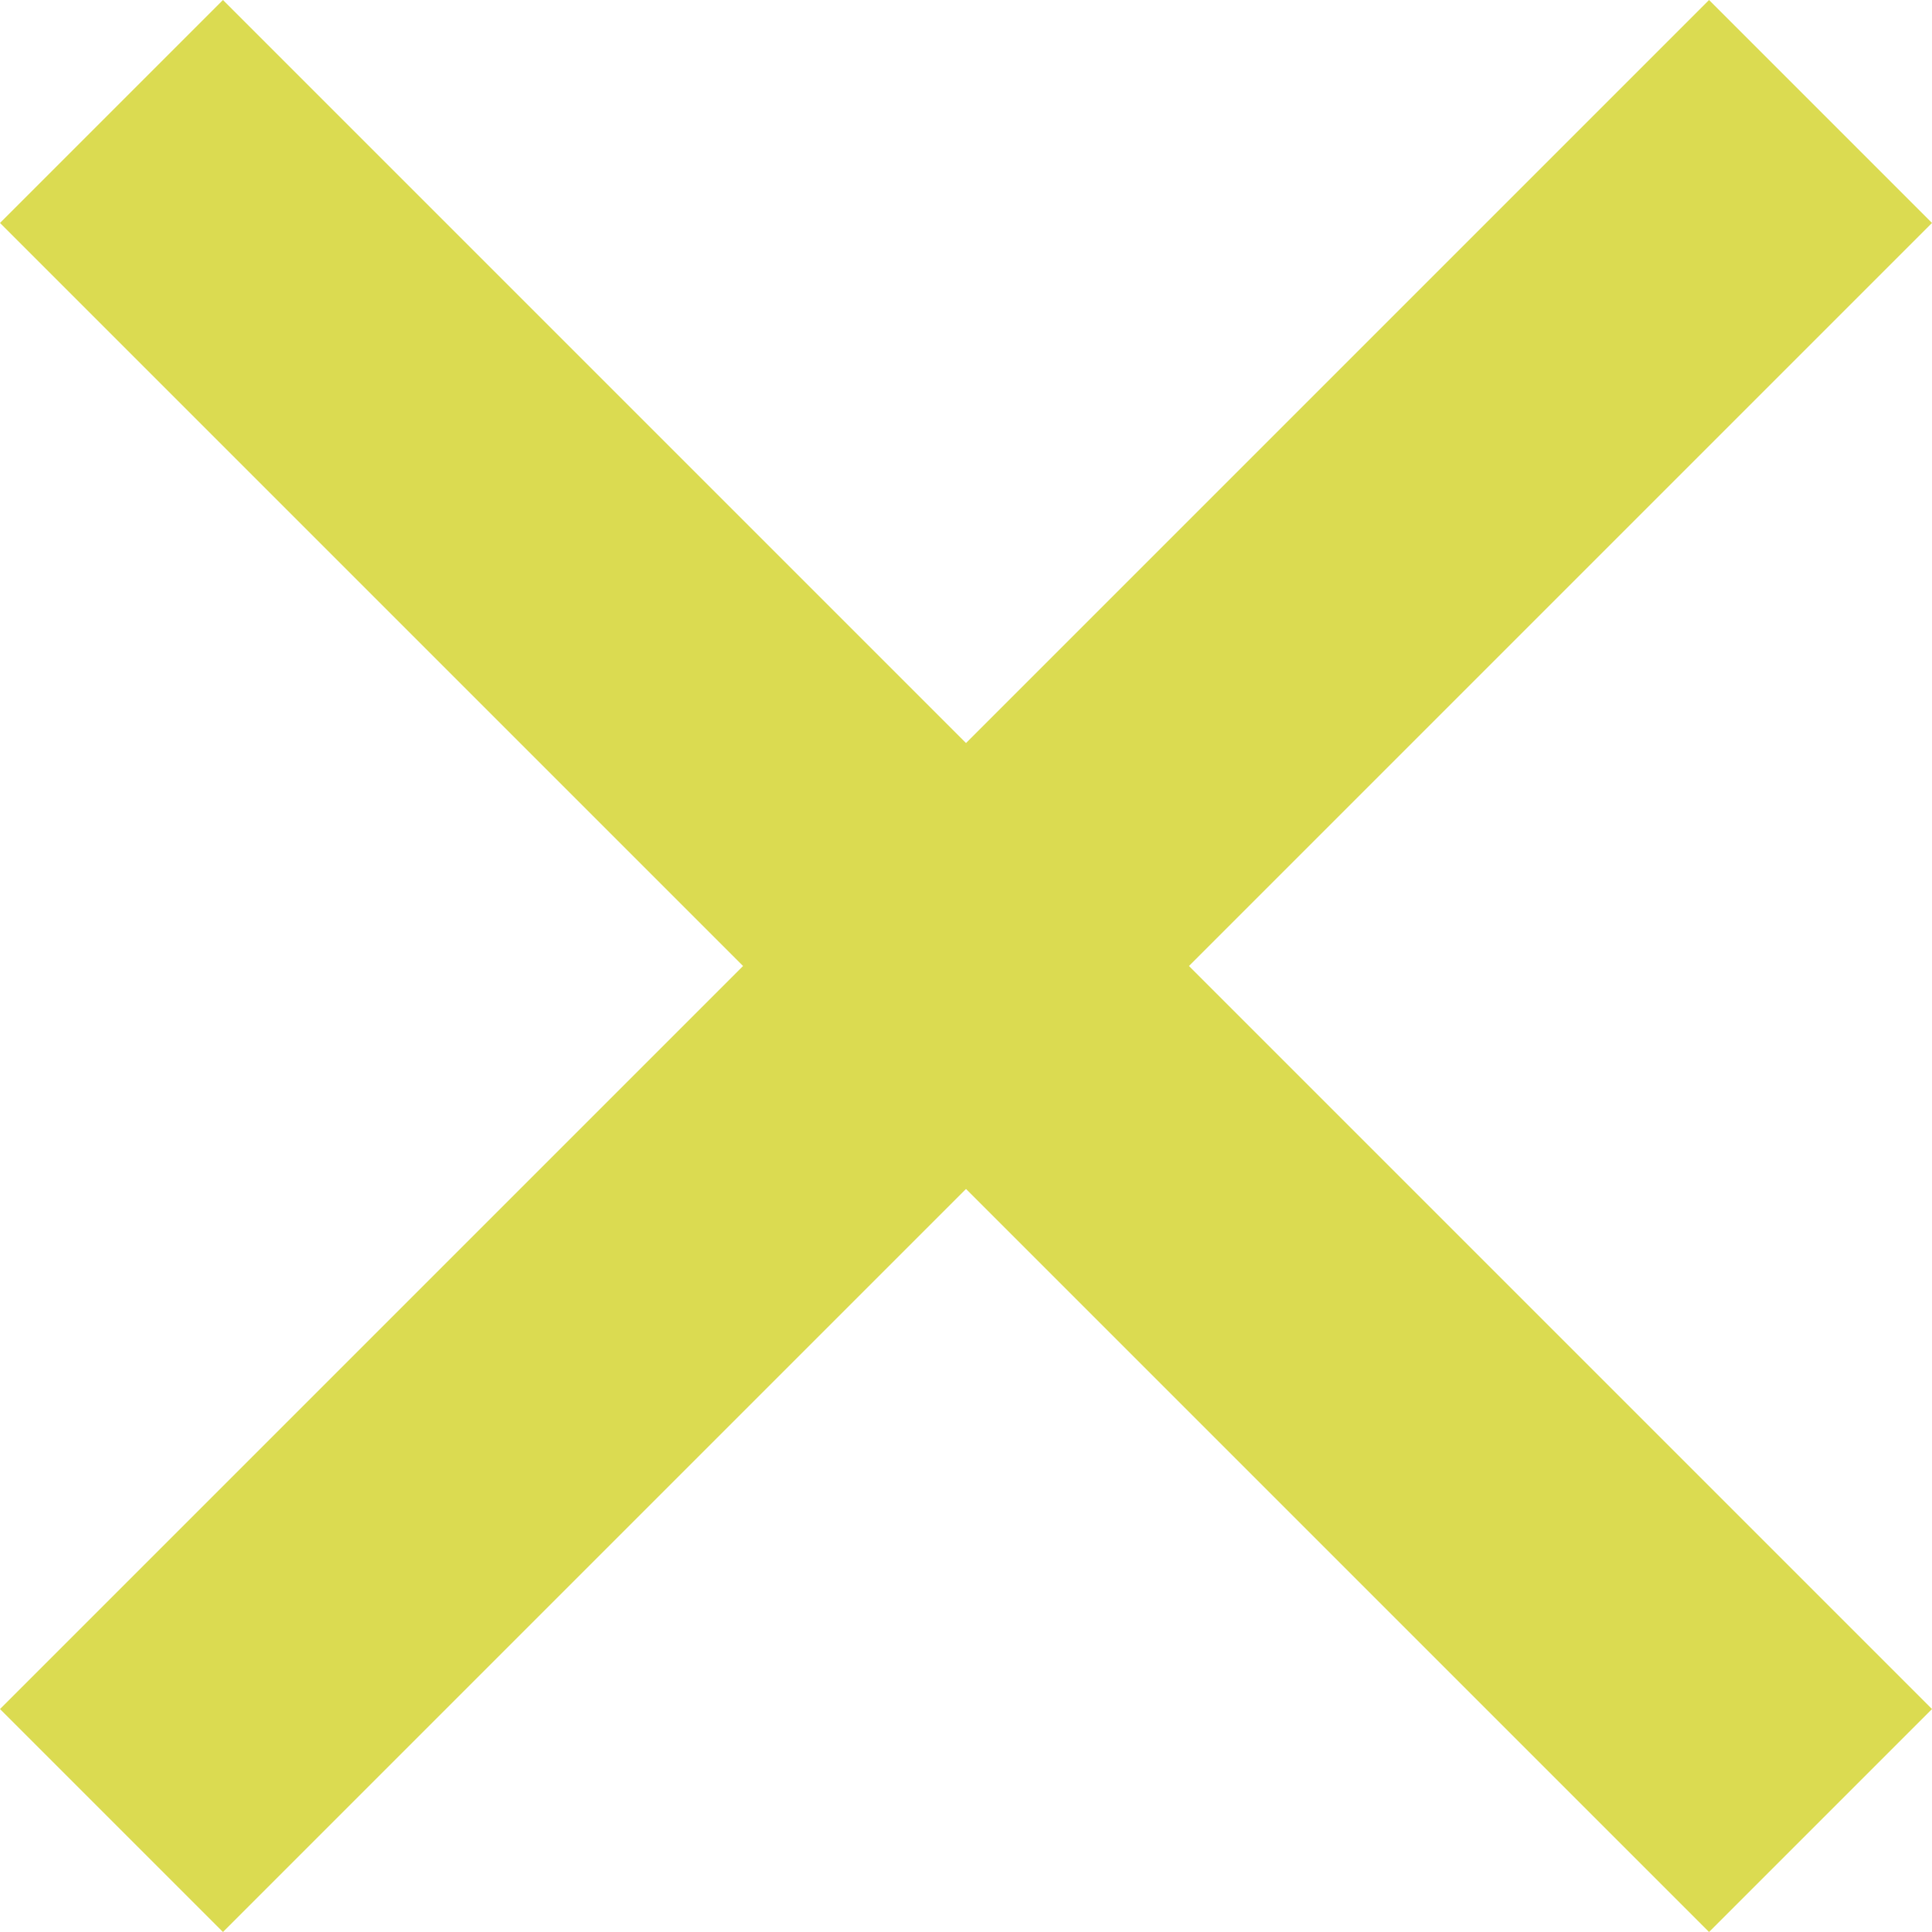
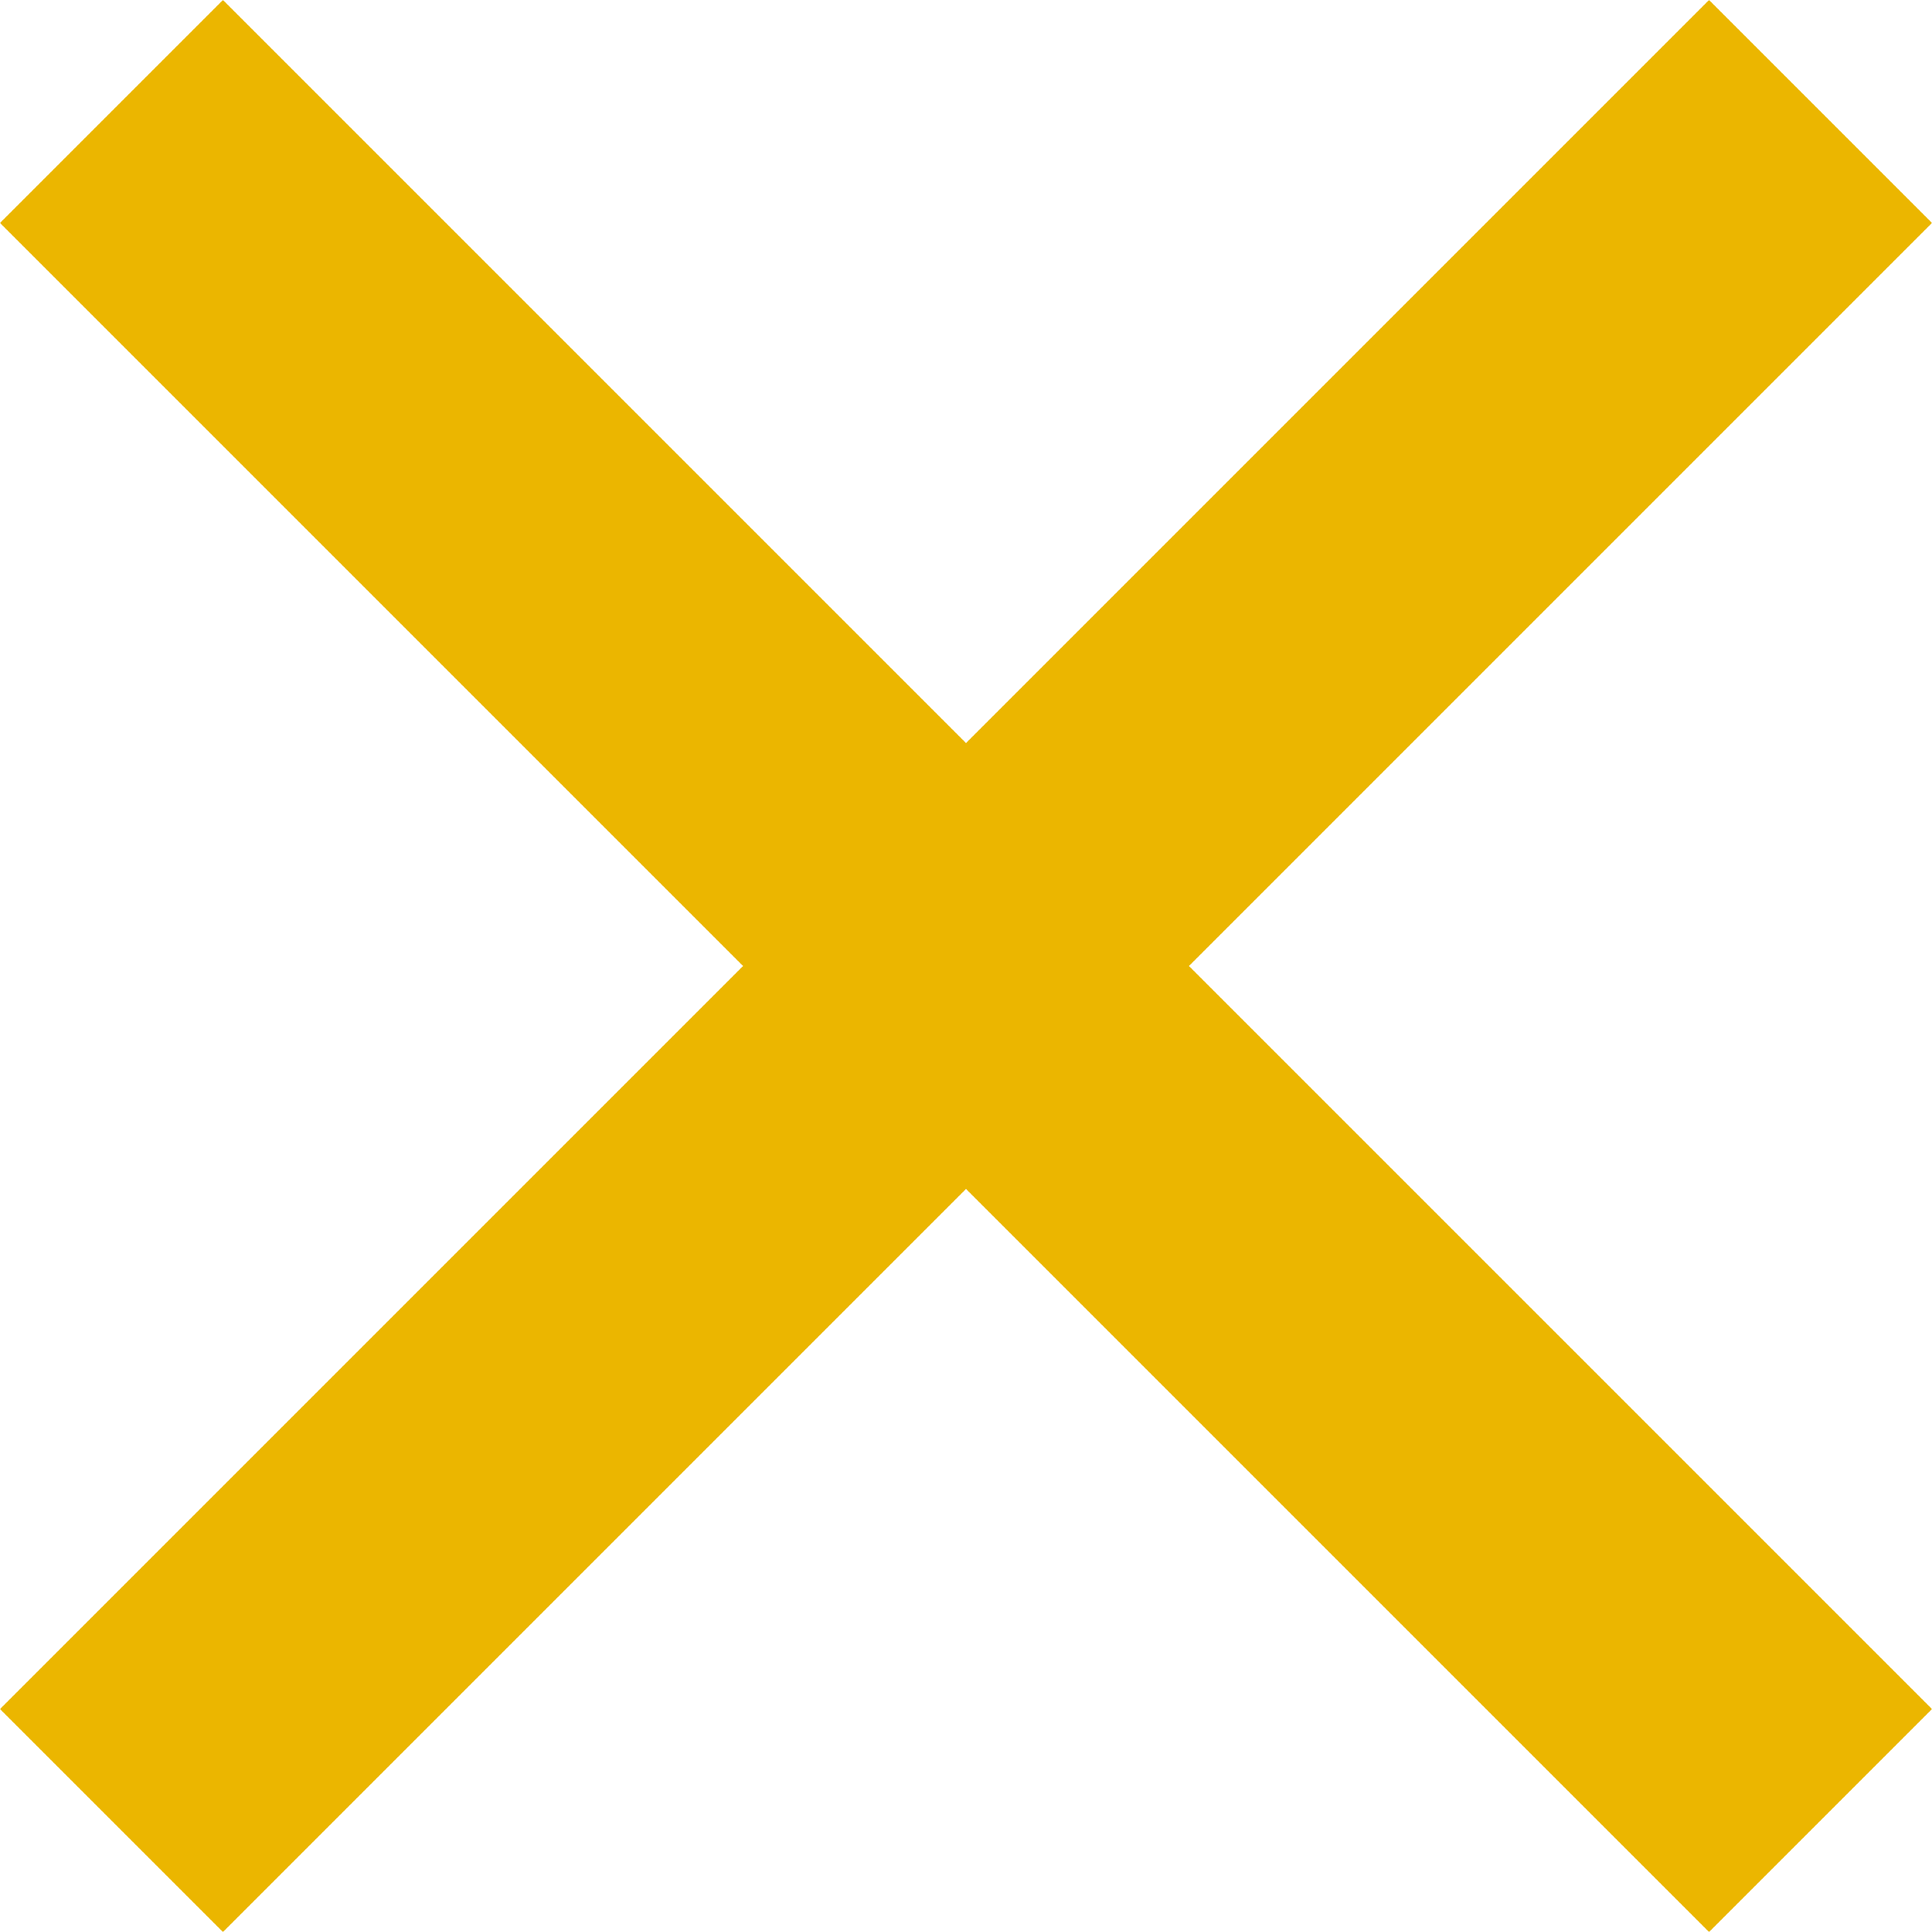
<svg xmlns="http://www.w3.org/2000/svg" version="1.1" id="Capa_1" x="0px" y="0px" viewBox="0 0 489.307 489.307" style="enable-background:new 0 0 489.307 489.307;" xml:space="preserve" width="512px" height="512px">
  <g>
    <g>
-       <polygon points="489.307,56.466 432.839,0 244.654,188.187 56.468,0 0,56.466 188.186,244.654 0,432.839     56.469,489.307 244.654,301.121 432.839,489.307 489.306,432.839 301.121,244.654   " fill="#dbdb51" />
+       <polygon points="489.307,56.466 432.839,0 244.654,188.187 56.468,0 0,56.466 188.186,244.654 0,432.839     56.469,489.307 244.654,301.121 432.839,489.307 489.306,432.839 301.121,244.654   " fill="#EBB600" />
    </g>
    <g>
	</g>
    <g>
	</g>
    <g>
	</g>
    <g>
	</g>
    <g>
	</g>
    <g>
	</g>
    <g>
	</g>
    <g>
	</g>
    <g>
	</g>
    <g>
	</g>
    <g>
	</g>
    <g>
	</g>
    <g>
	</g>
    <g>
	</g>
    <g>
	</g>
  </g>
  <g>
</g>
  <g>
</g>
  <g>
</g>
  <g>
</g>
  <g>
</g>
  <g>
</g>
  <g>
</g>
  <g>
</g>
  <g>
</g>
  <g>
</g>
  <g>
</g>
  <g>
</g>
  <g>
</g>
  <g>
</g>
  <g>
</g>
</svg>
